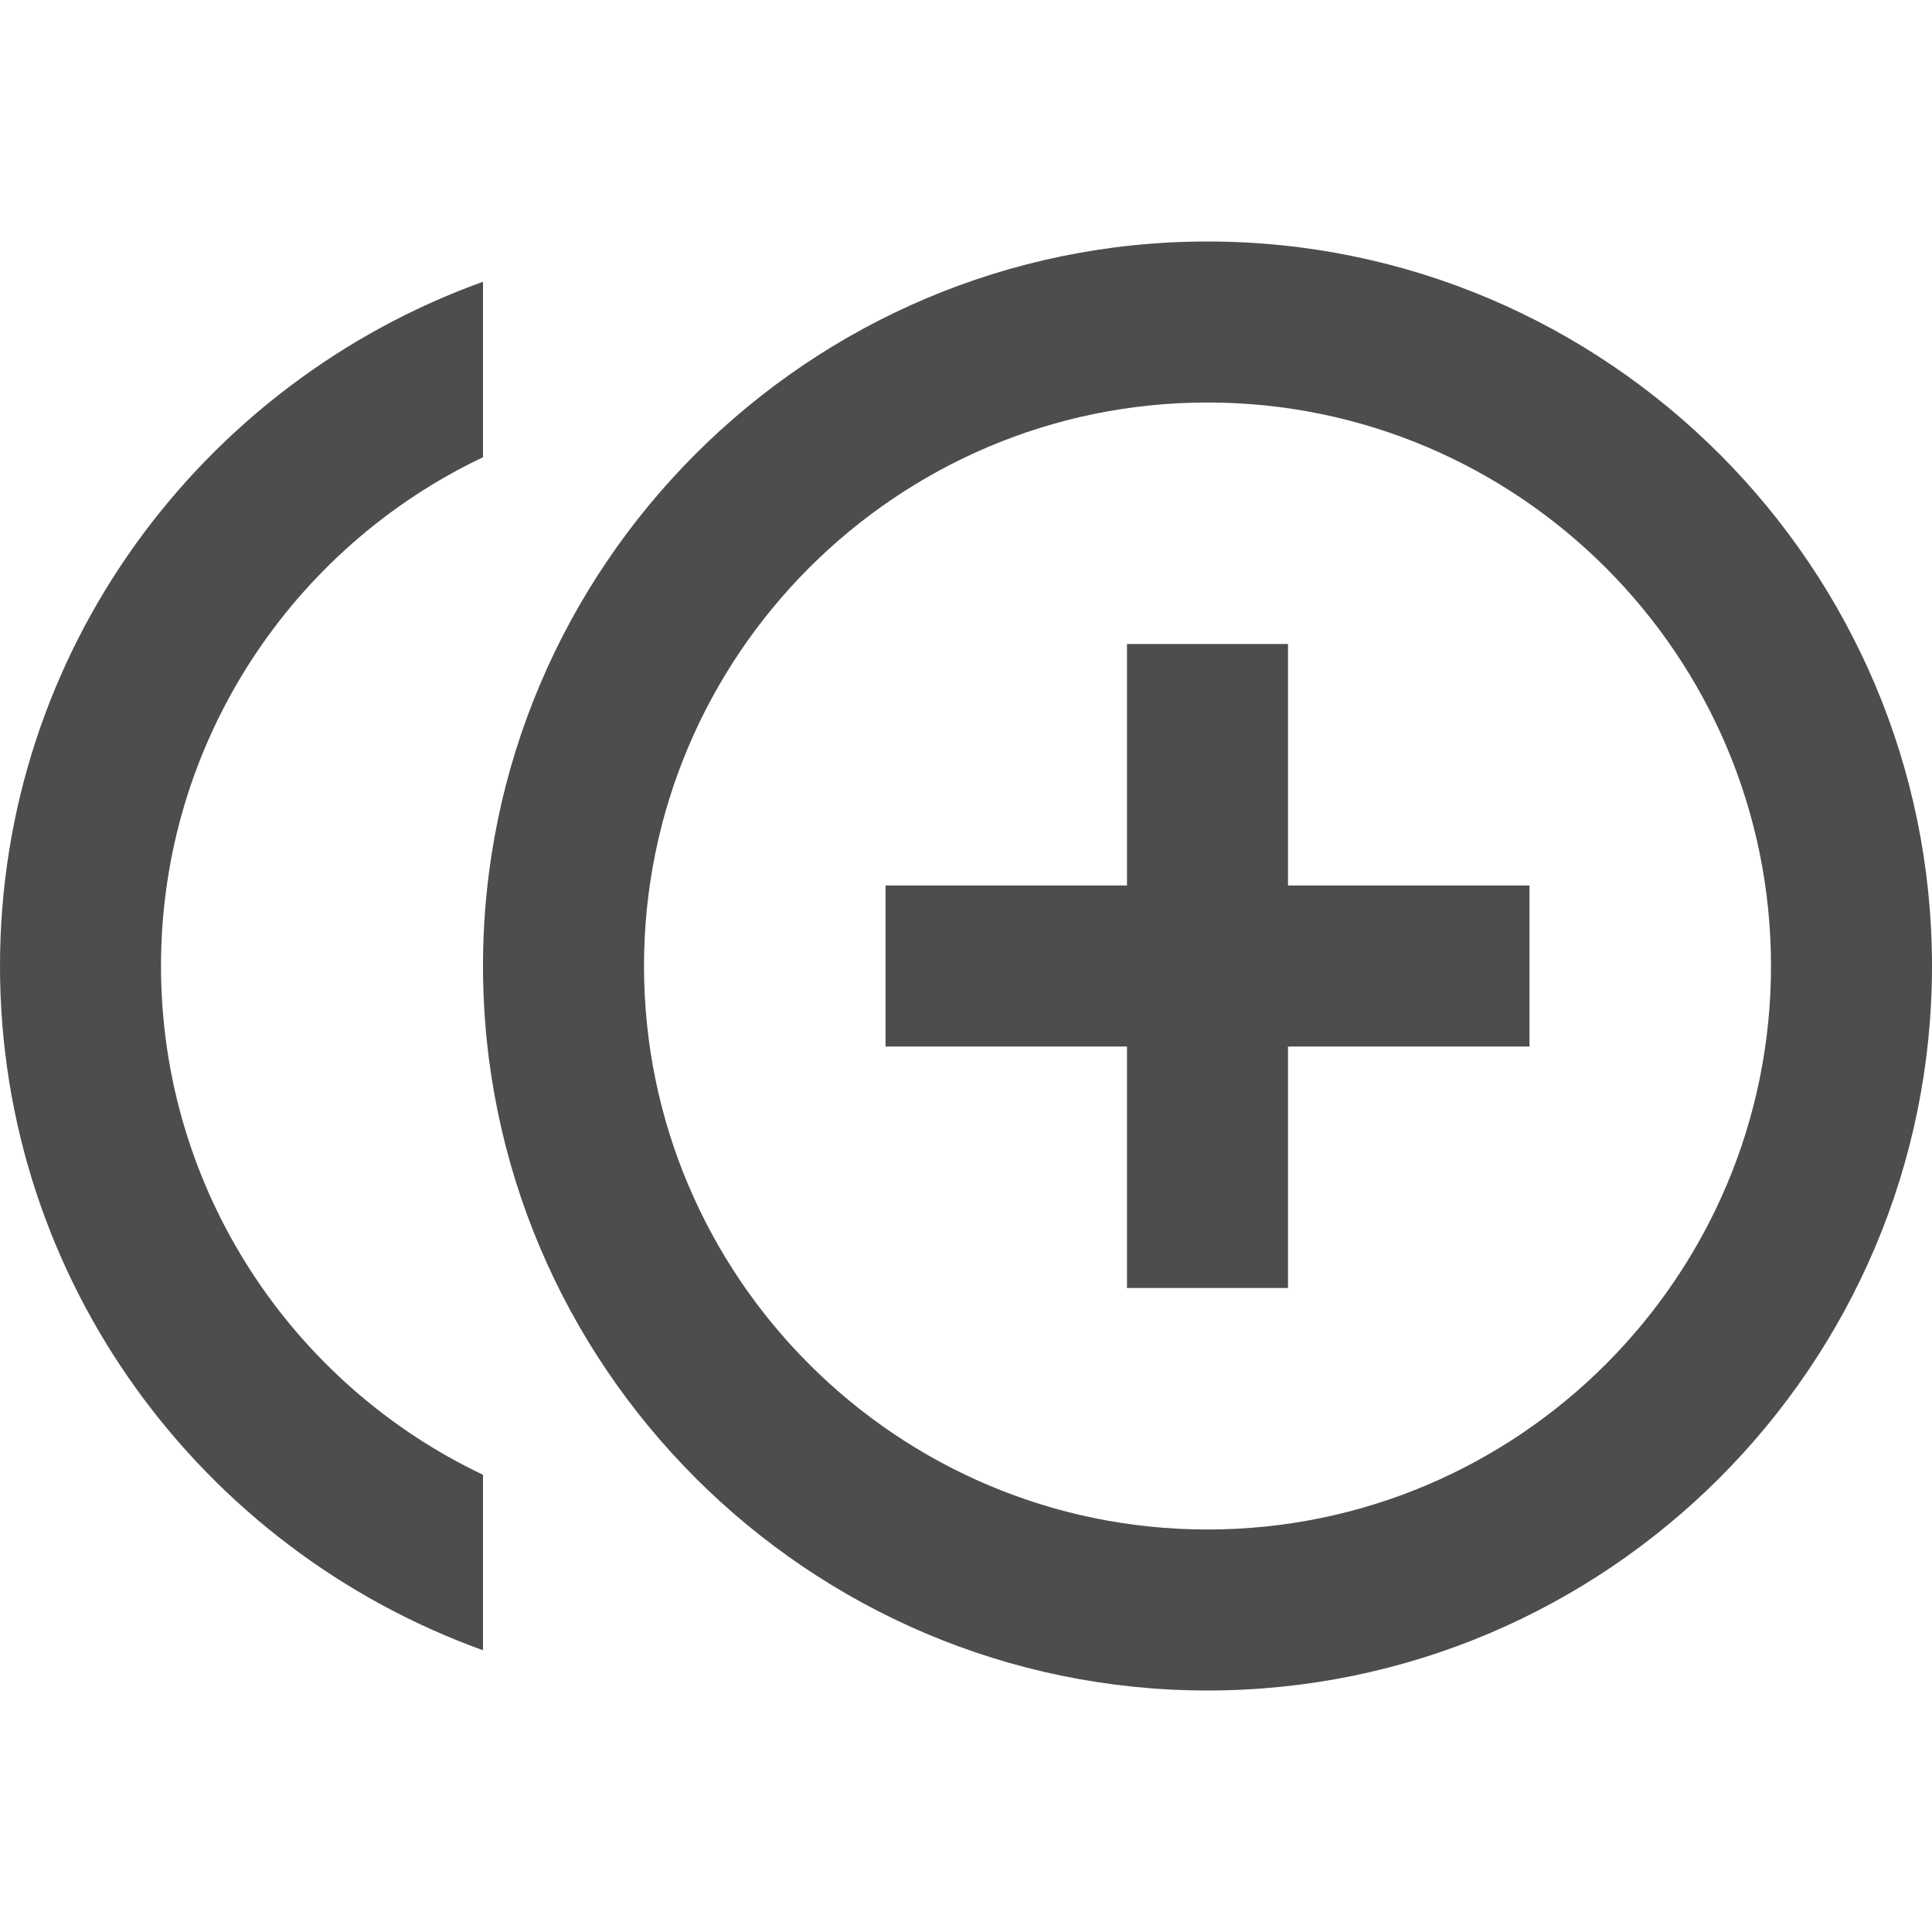
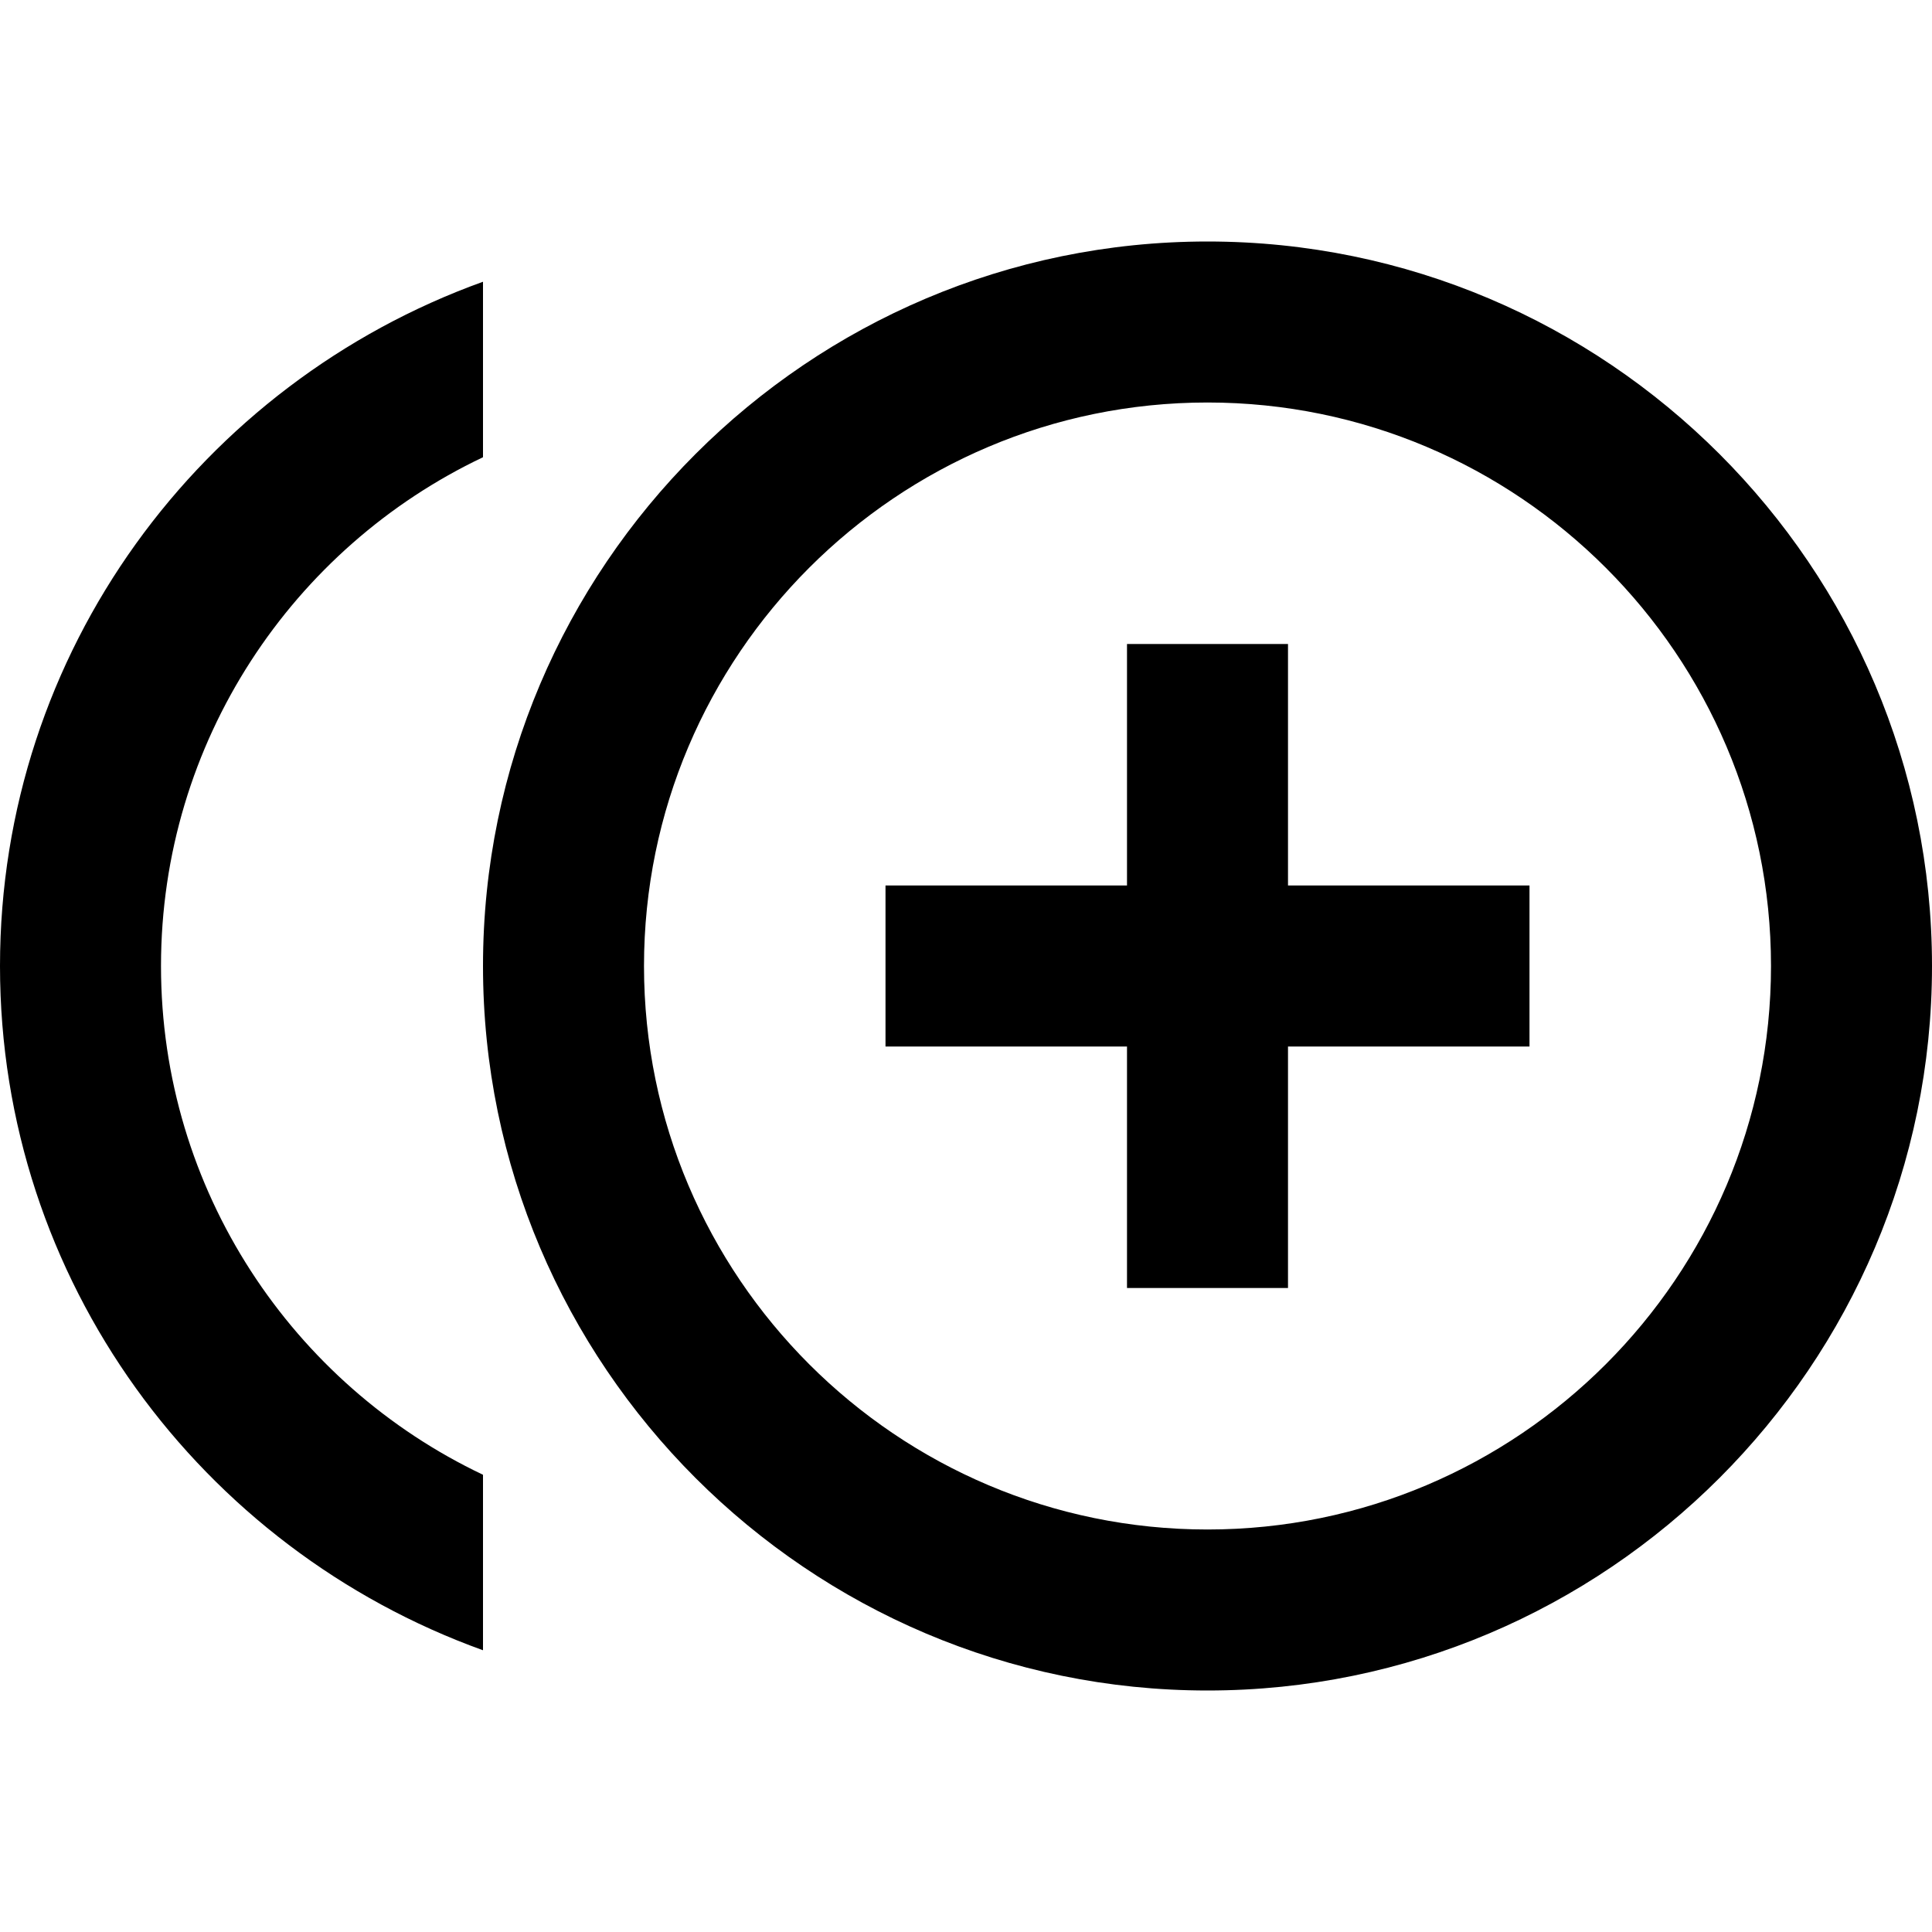
- <svg xmlns="http://www.w3.org/2000/svg" version="1.1" width="24" height="24" viewBox="0 0 24 24" id="svg4">
-   <defs id="defs8" />
-   <path d="M16,8H14V11H11V13H14V16H16V13H19V11H16M2,12C2,9.21 3.64,6.8 6,5.68V3.5C2.5,4.76 0,8.09 0,12C0,15.91 2.5,19.24 6,20.5V18.32C3.64,17.2 2,14.79 2,12M15,3C10.04,3 6,7.04 6,12C6,16.96 10.04,21 15,21C19.96,21 24,16.96 24,12C24,7.04 19.96,3 15,3M15,19C11.14,19 8,15.86 8,12C8,8.14 11.14,5 15,5C18.86,5 22,8.14 22,12C22,15.86 18.86,19 15,19Z" id="path2" style="fill:#4d4d4d" />
+ <svg xmlns="http://www.w3.org/2000/svg" viewBox="0 0 24 24">
+   <path d="M16,8H14V11H11V13H14V16H16V13H19V11H16M2,12C2,9.21 3.64,6.8 6,5.68V3.5C2.5,4.76 0,8.09 0,12C0,15.91 2.5,19.24 6,20.5V18.32C3.64,17.2 2,14.79 2,12M15,3C10.04,3 6,7.04 6,12C6,16.96 10.04,21 15,21C19.96,21 24,16.96 24,12C24,7.04 19.96,3 15,3M15,19C11.14,19 8,15.86 8,12C8,8.14 11.14,5 15,5C18.86,5 22,8.14 22,12C22,15.86 18.86,19 15,19Z" />
</svg>
